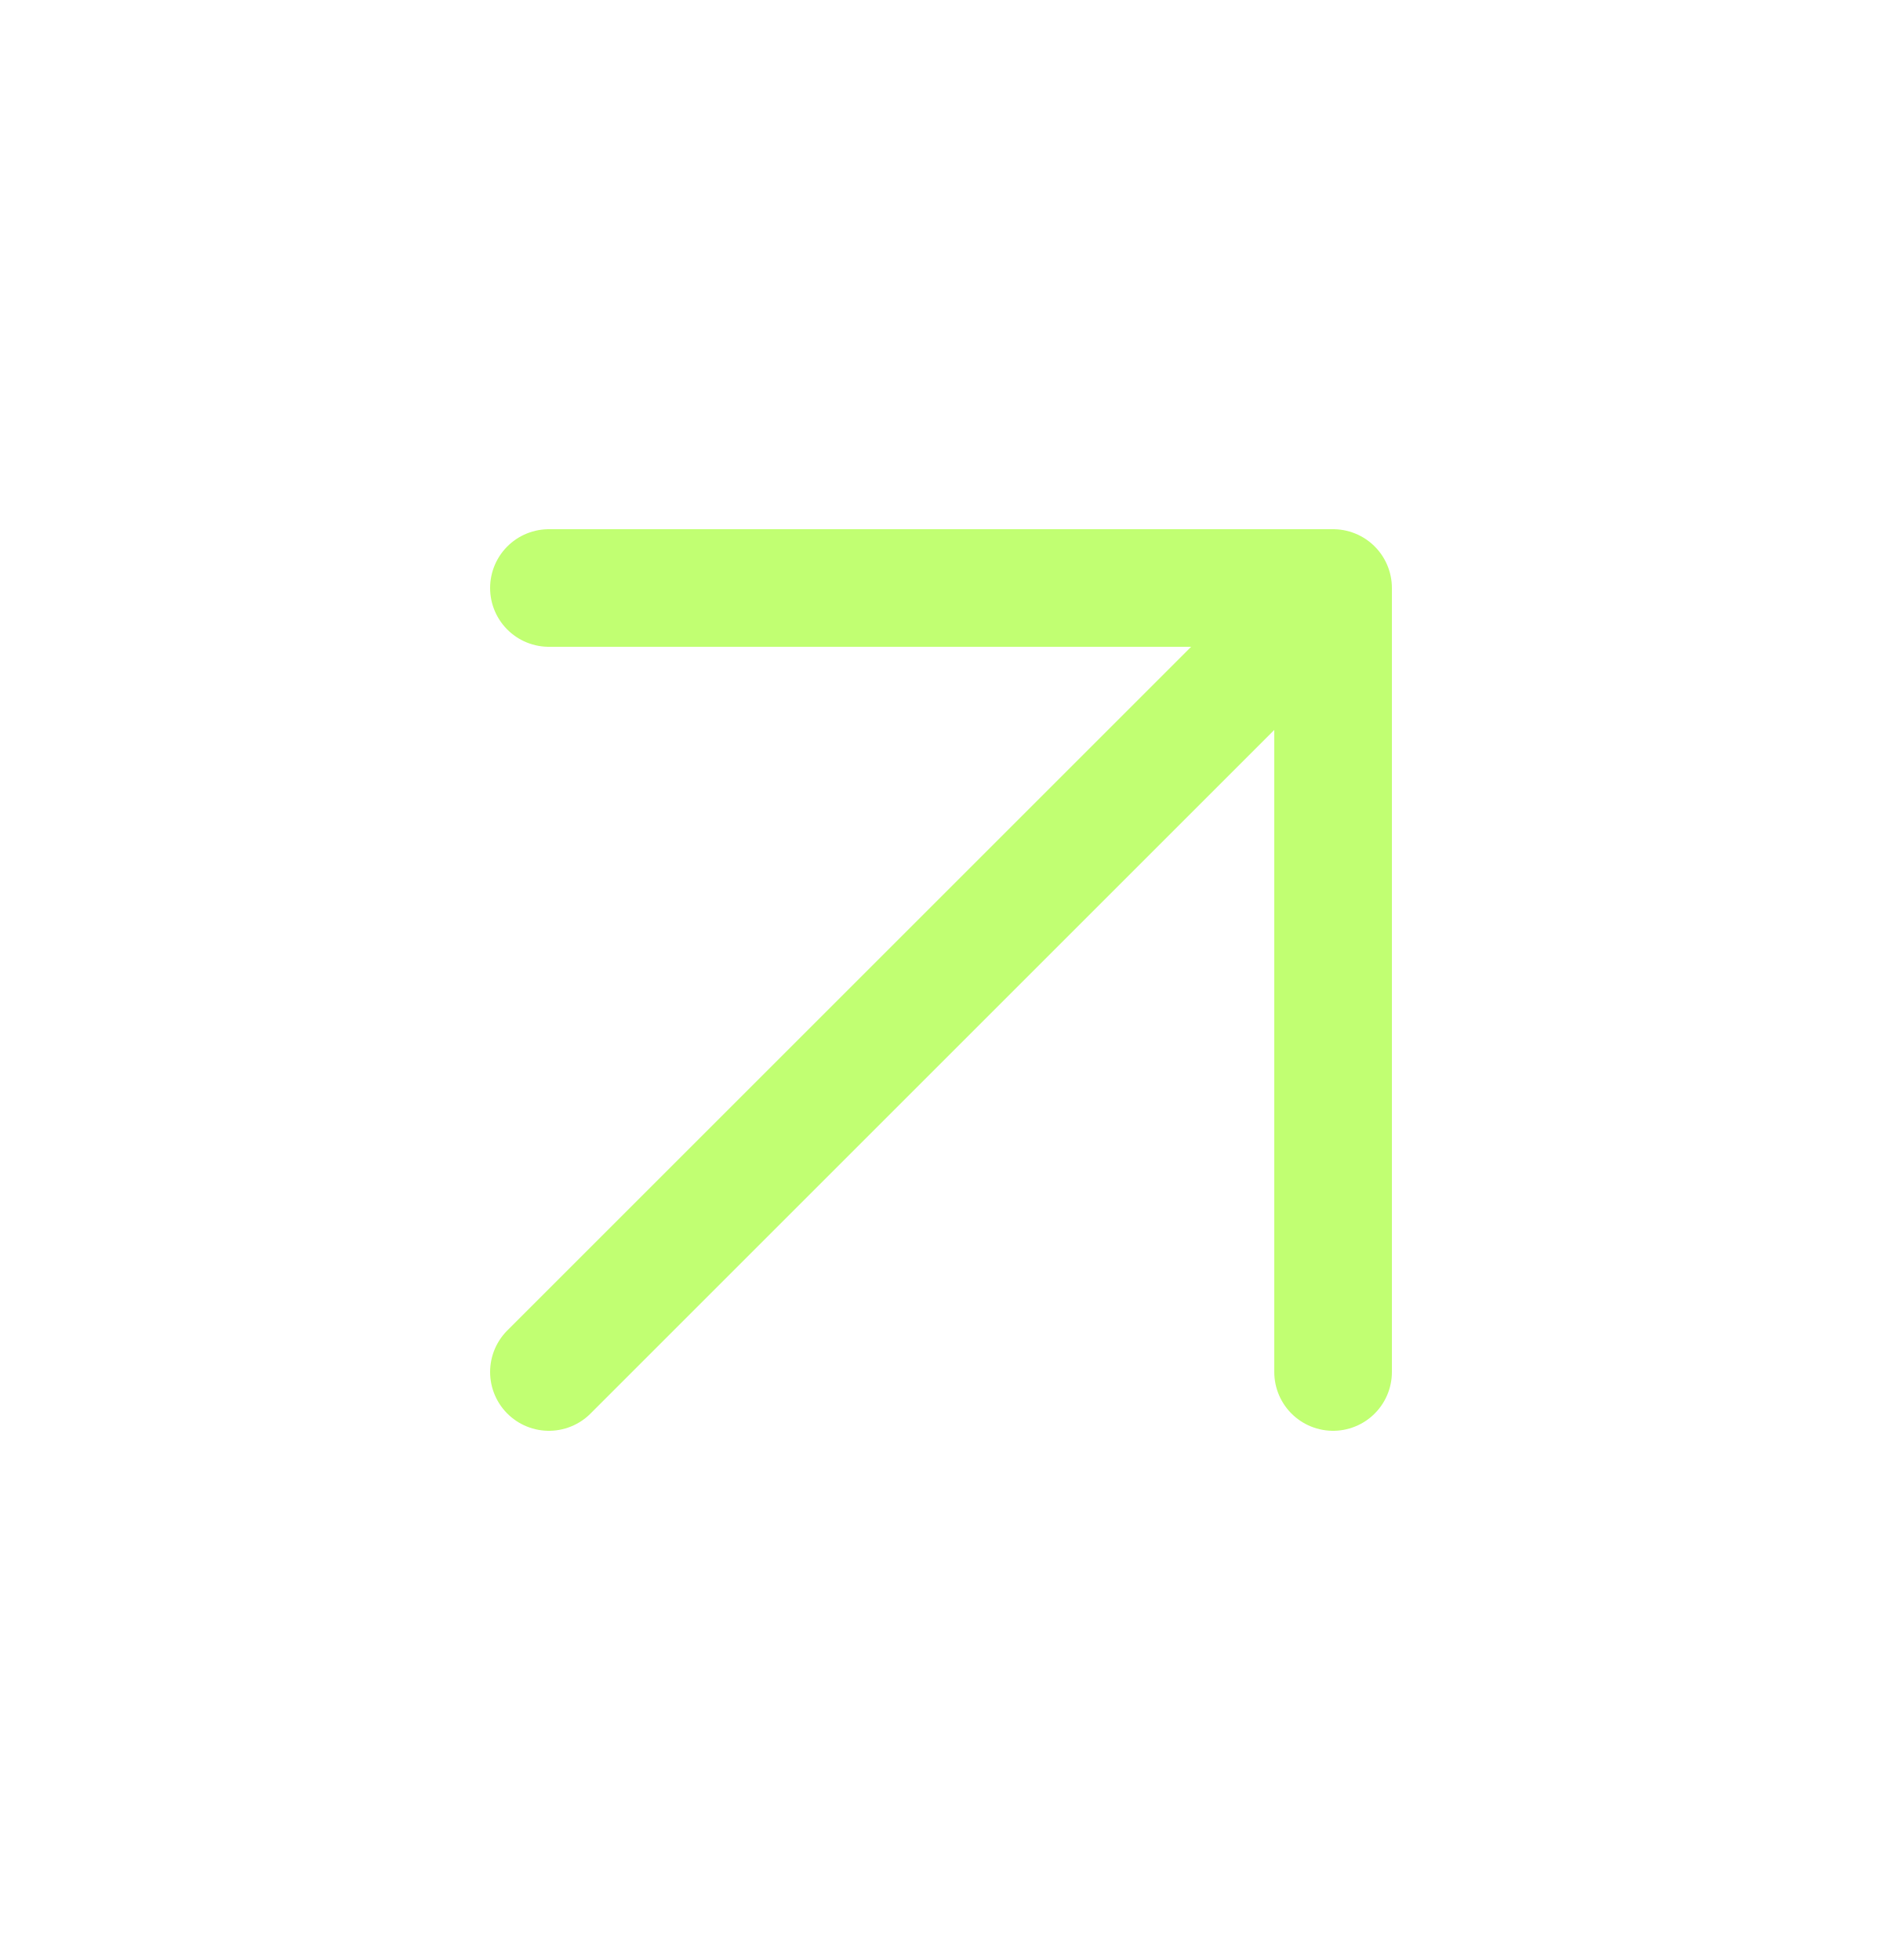
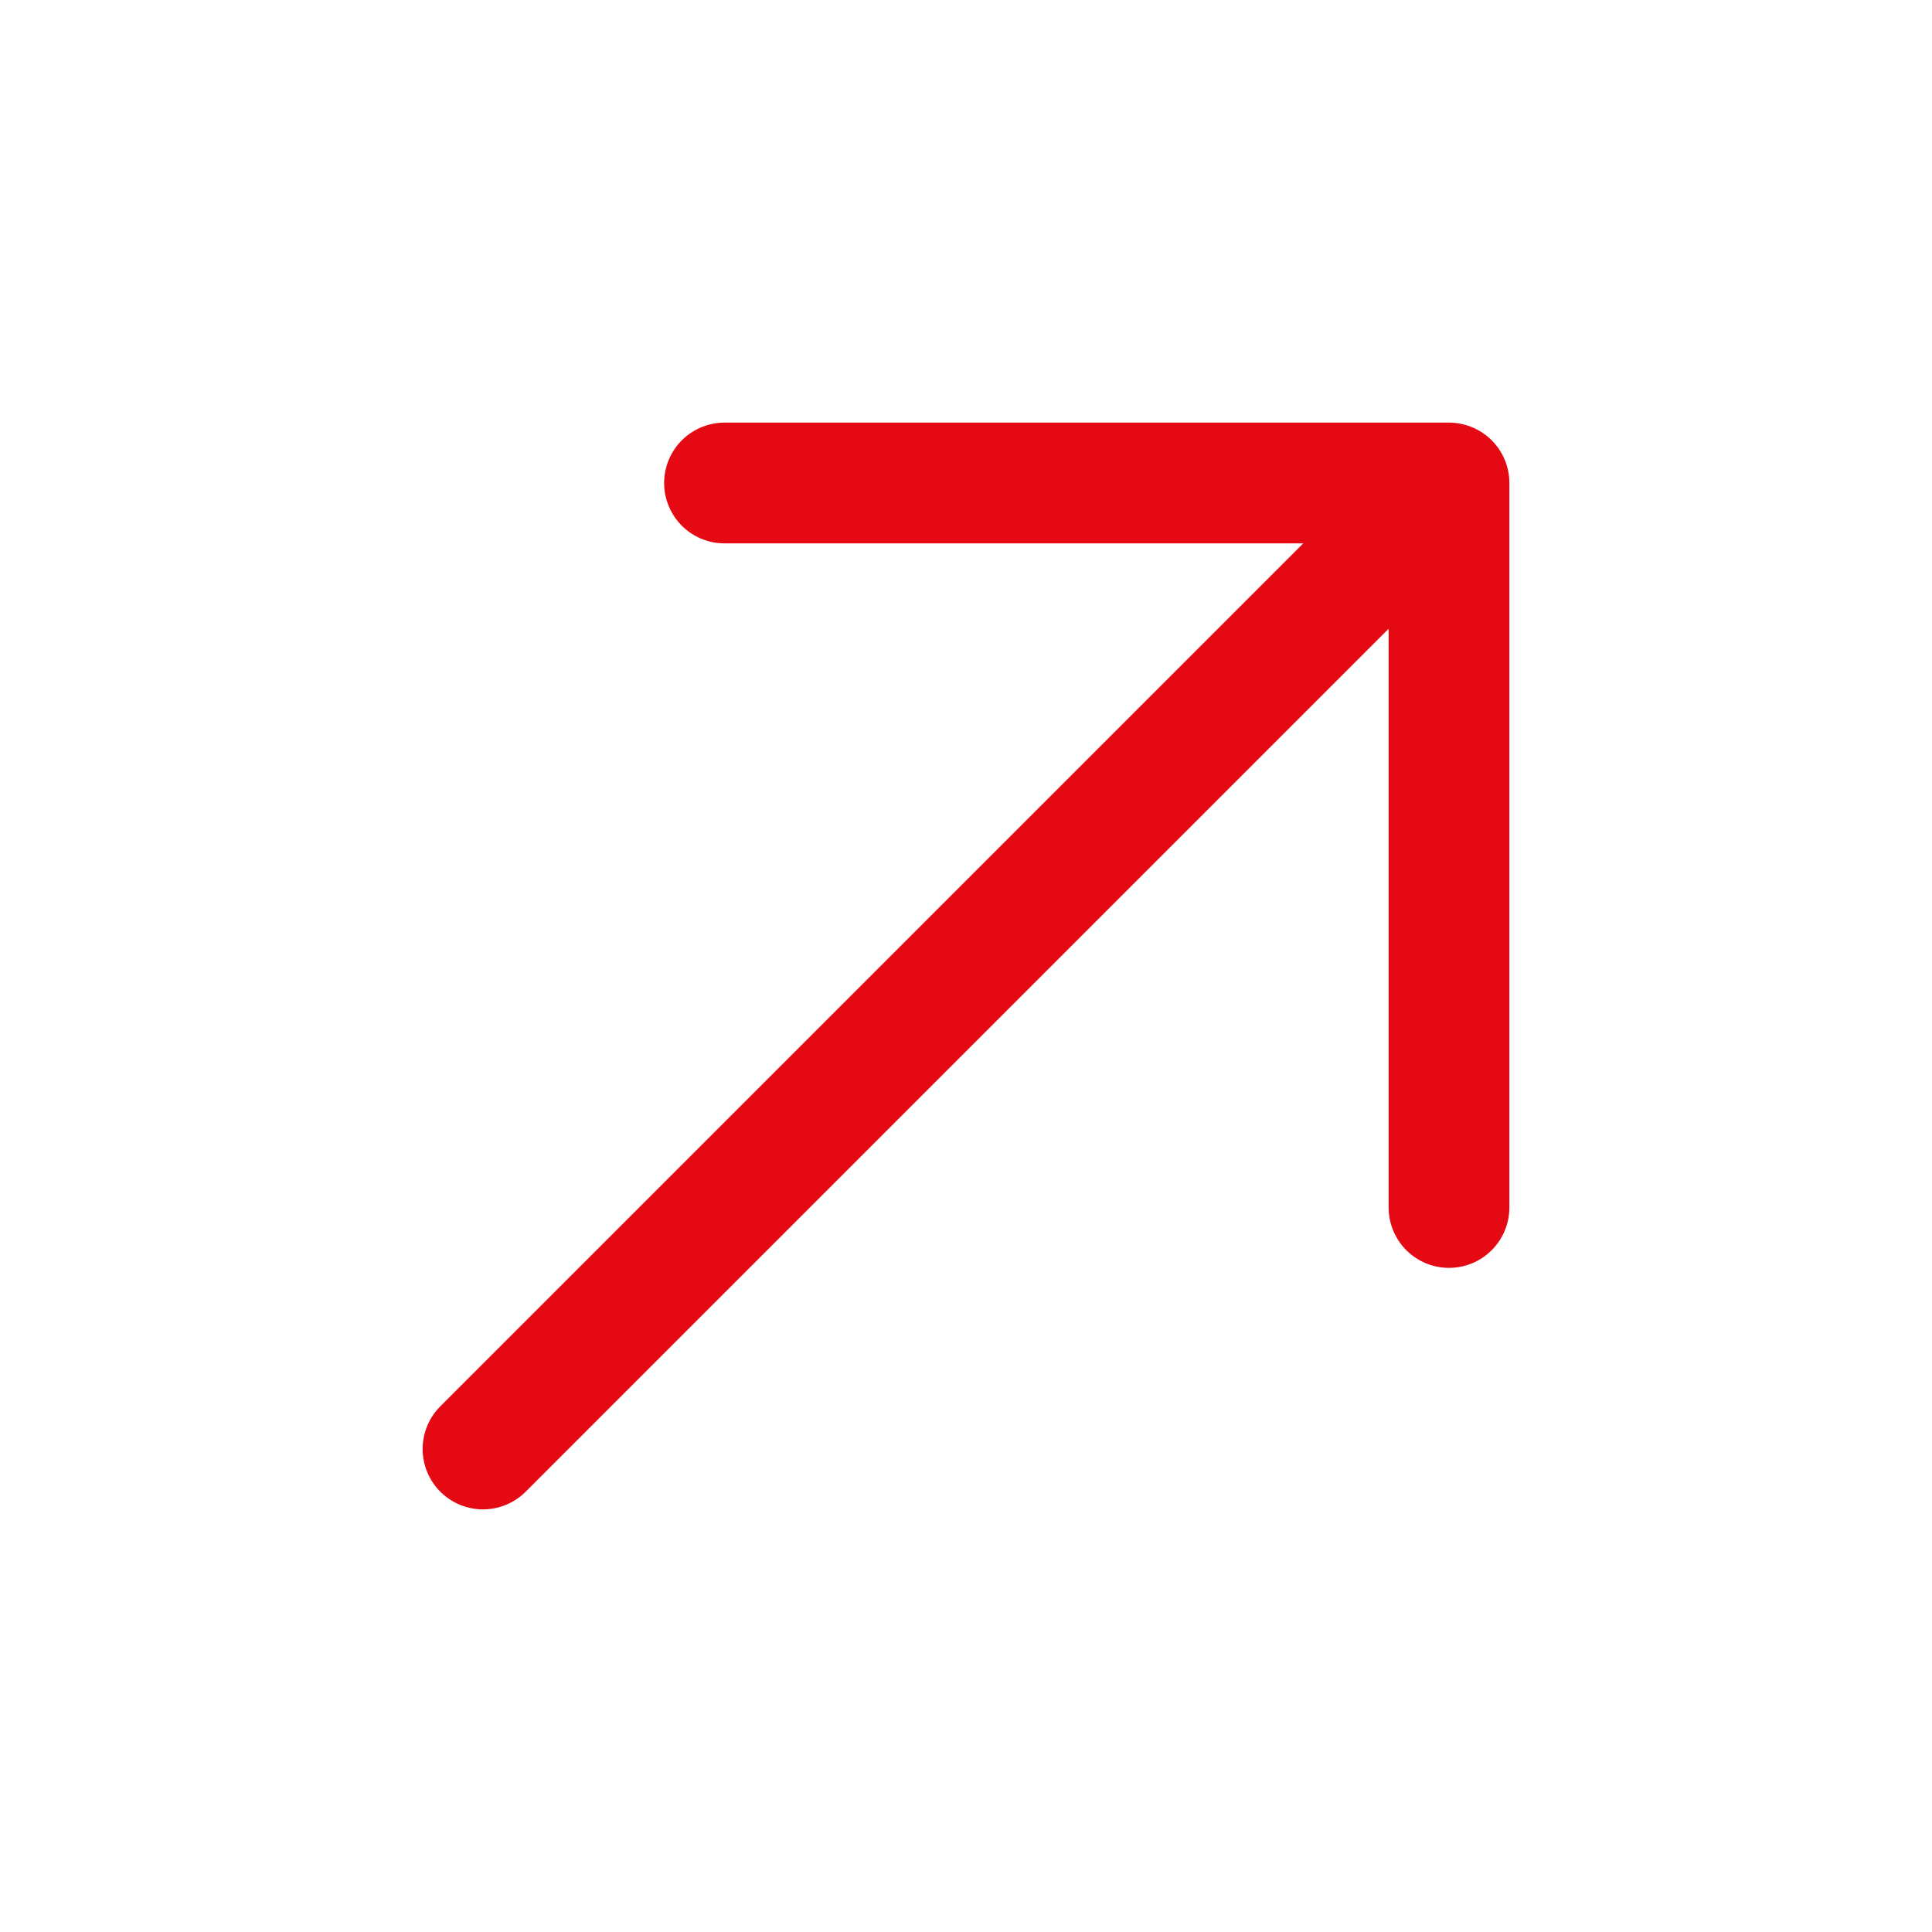
- <svg xmlns="http://www.w3.org/2000/svg" width="24" height="25" viewBox="0 0 24 25" fill="none">
-   <path d="M7 7.5H17M17 7.5V17.5M17 7.5L7 17.5" stroke="#C1FF72" stroke-width="1.5" stroke-linecap="round" stroke-linejoin="round" />
+ <svg xmlns="http://www.w3.org/2000/svg" width="800px" height="800px" viewBox="0 0 24 24" fill="none">
+   <g id="SVGRepo_bgCarrier" stroke-width="0" />
+   <g id="SVGRepo_tracerCarrier" stroke-linecap="round" stroke-linejoin="round" />
+   <g id="SVGRepo_iconCarrier">
+     <path d="M6 18L18 6M18 6H9M18 6V15" stroke="#E50914" stroke-width="1.5" stroke-linecap="round" stroke-linejoin="round" />
+   </g>
</svg>
